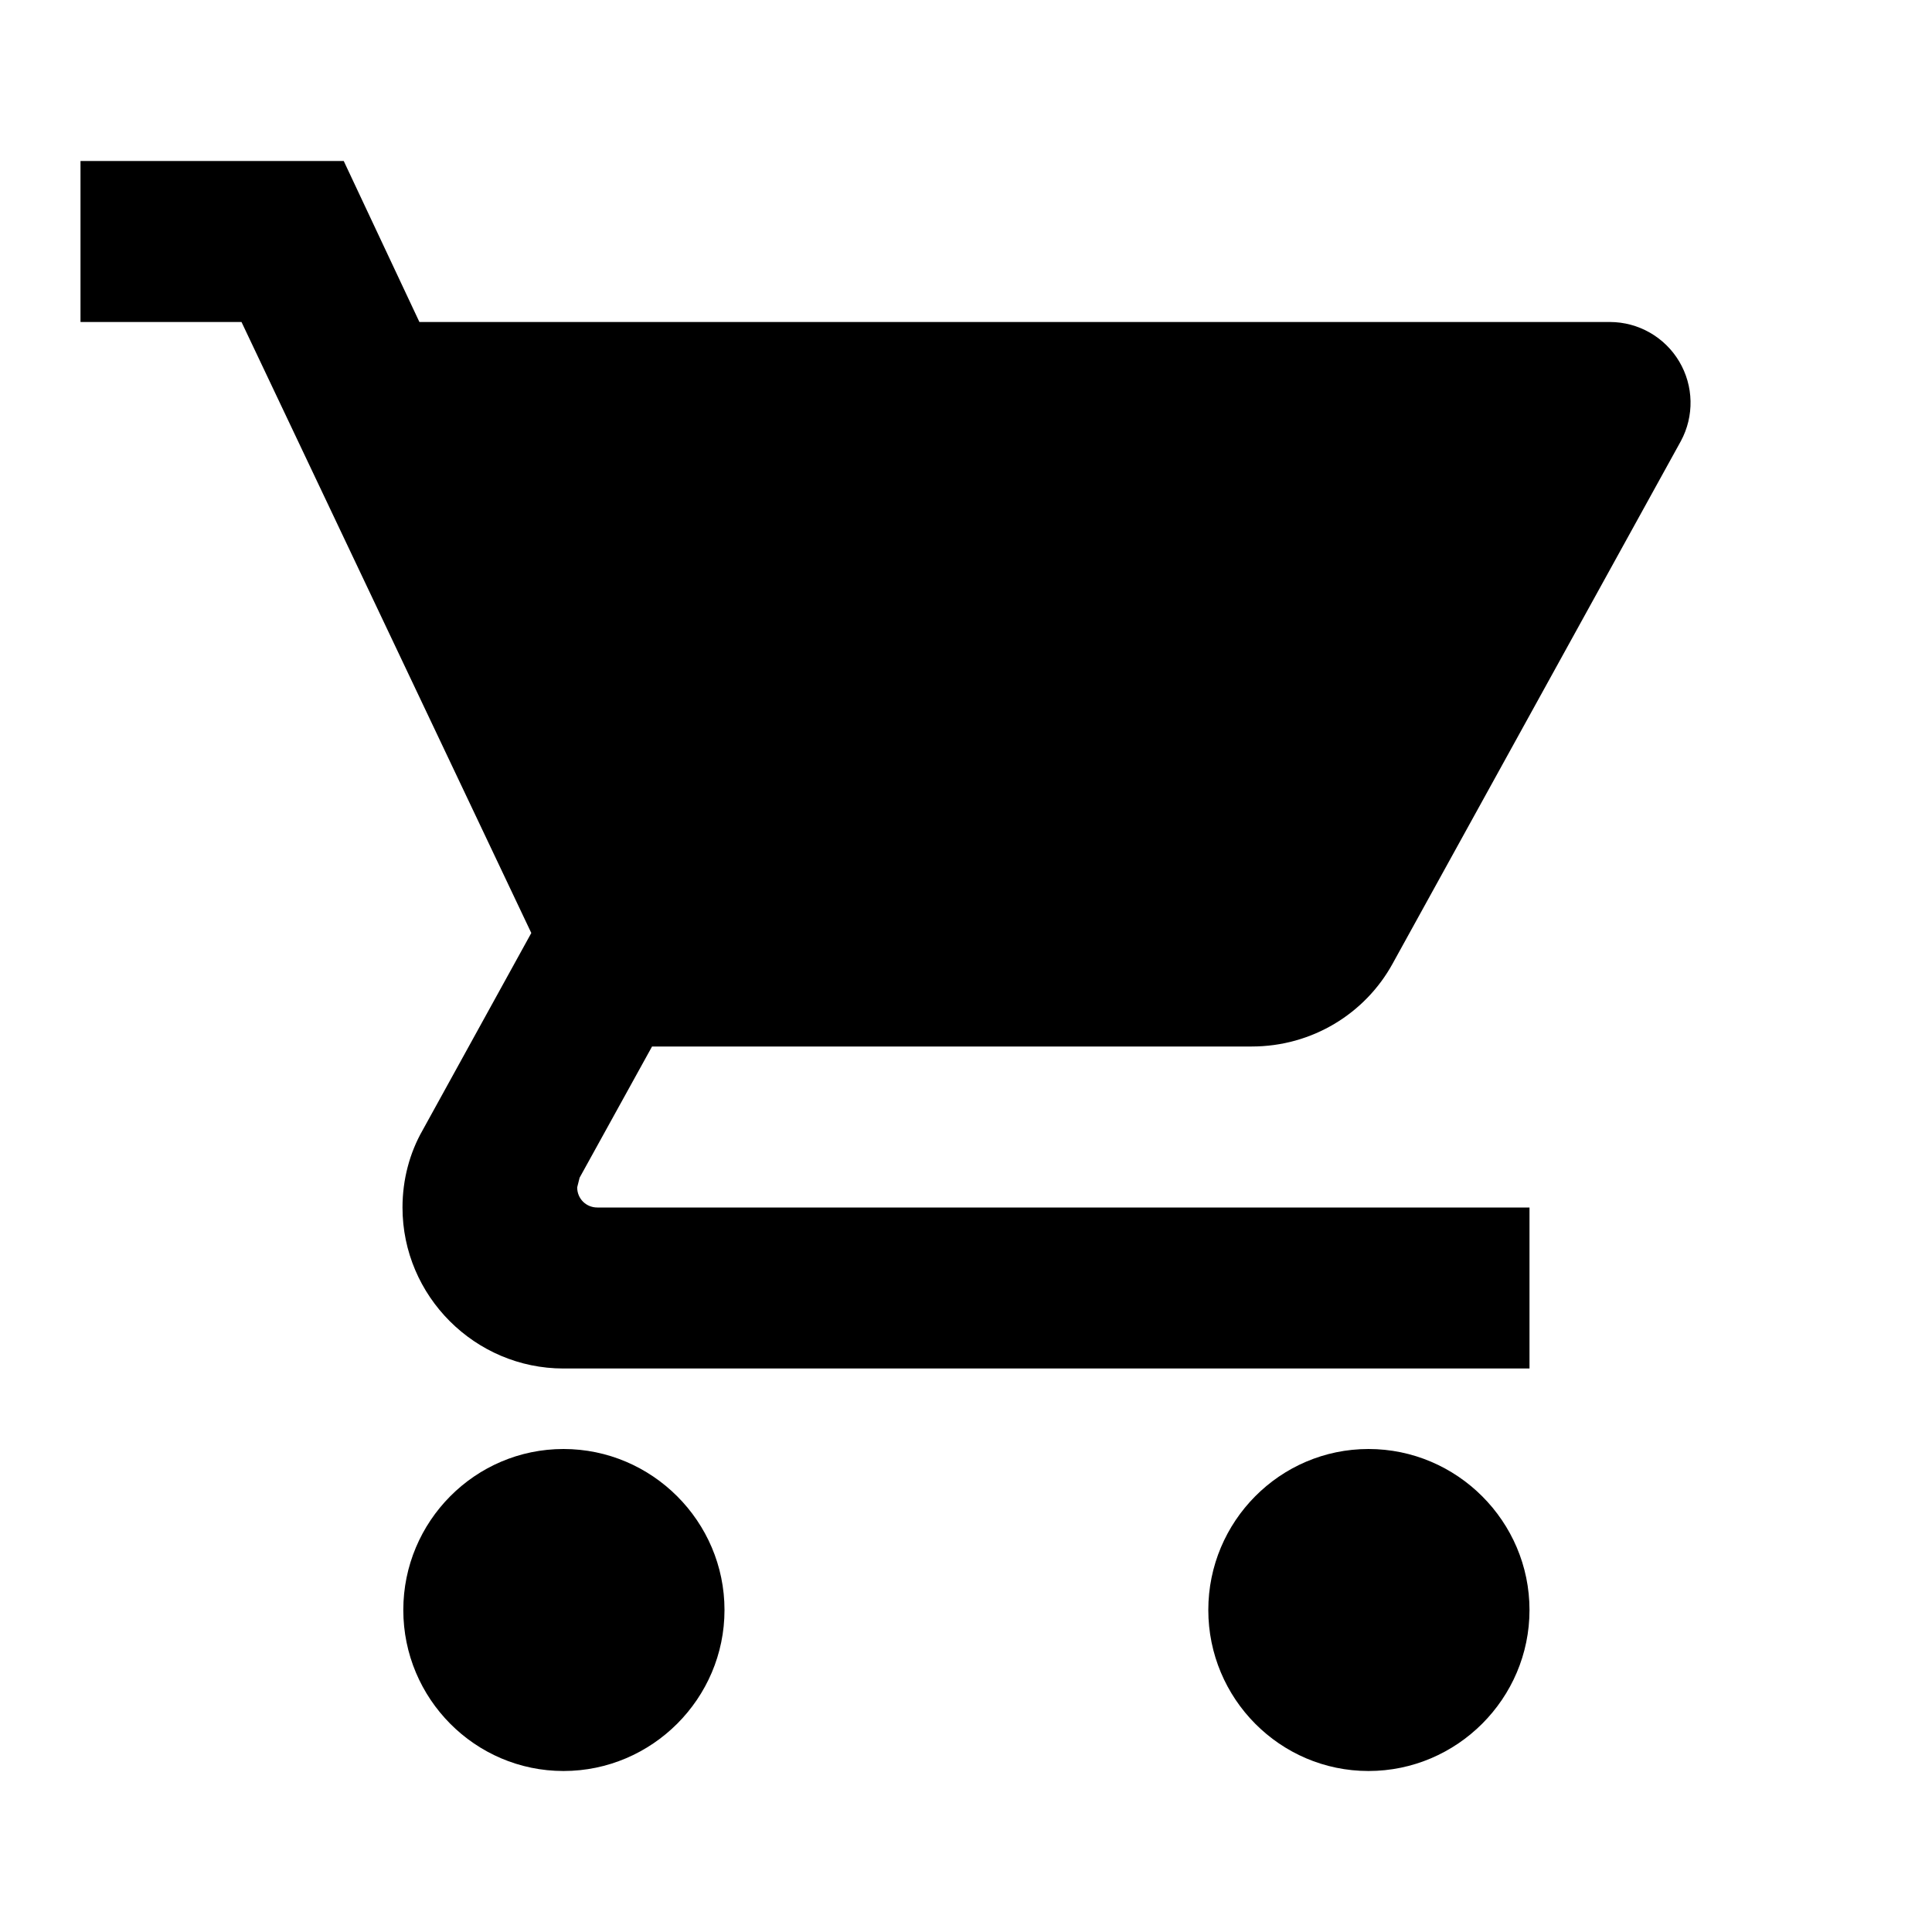
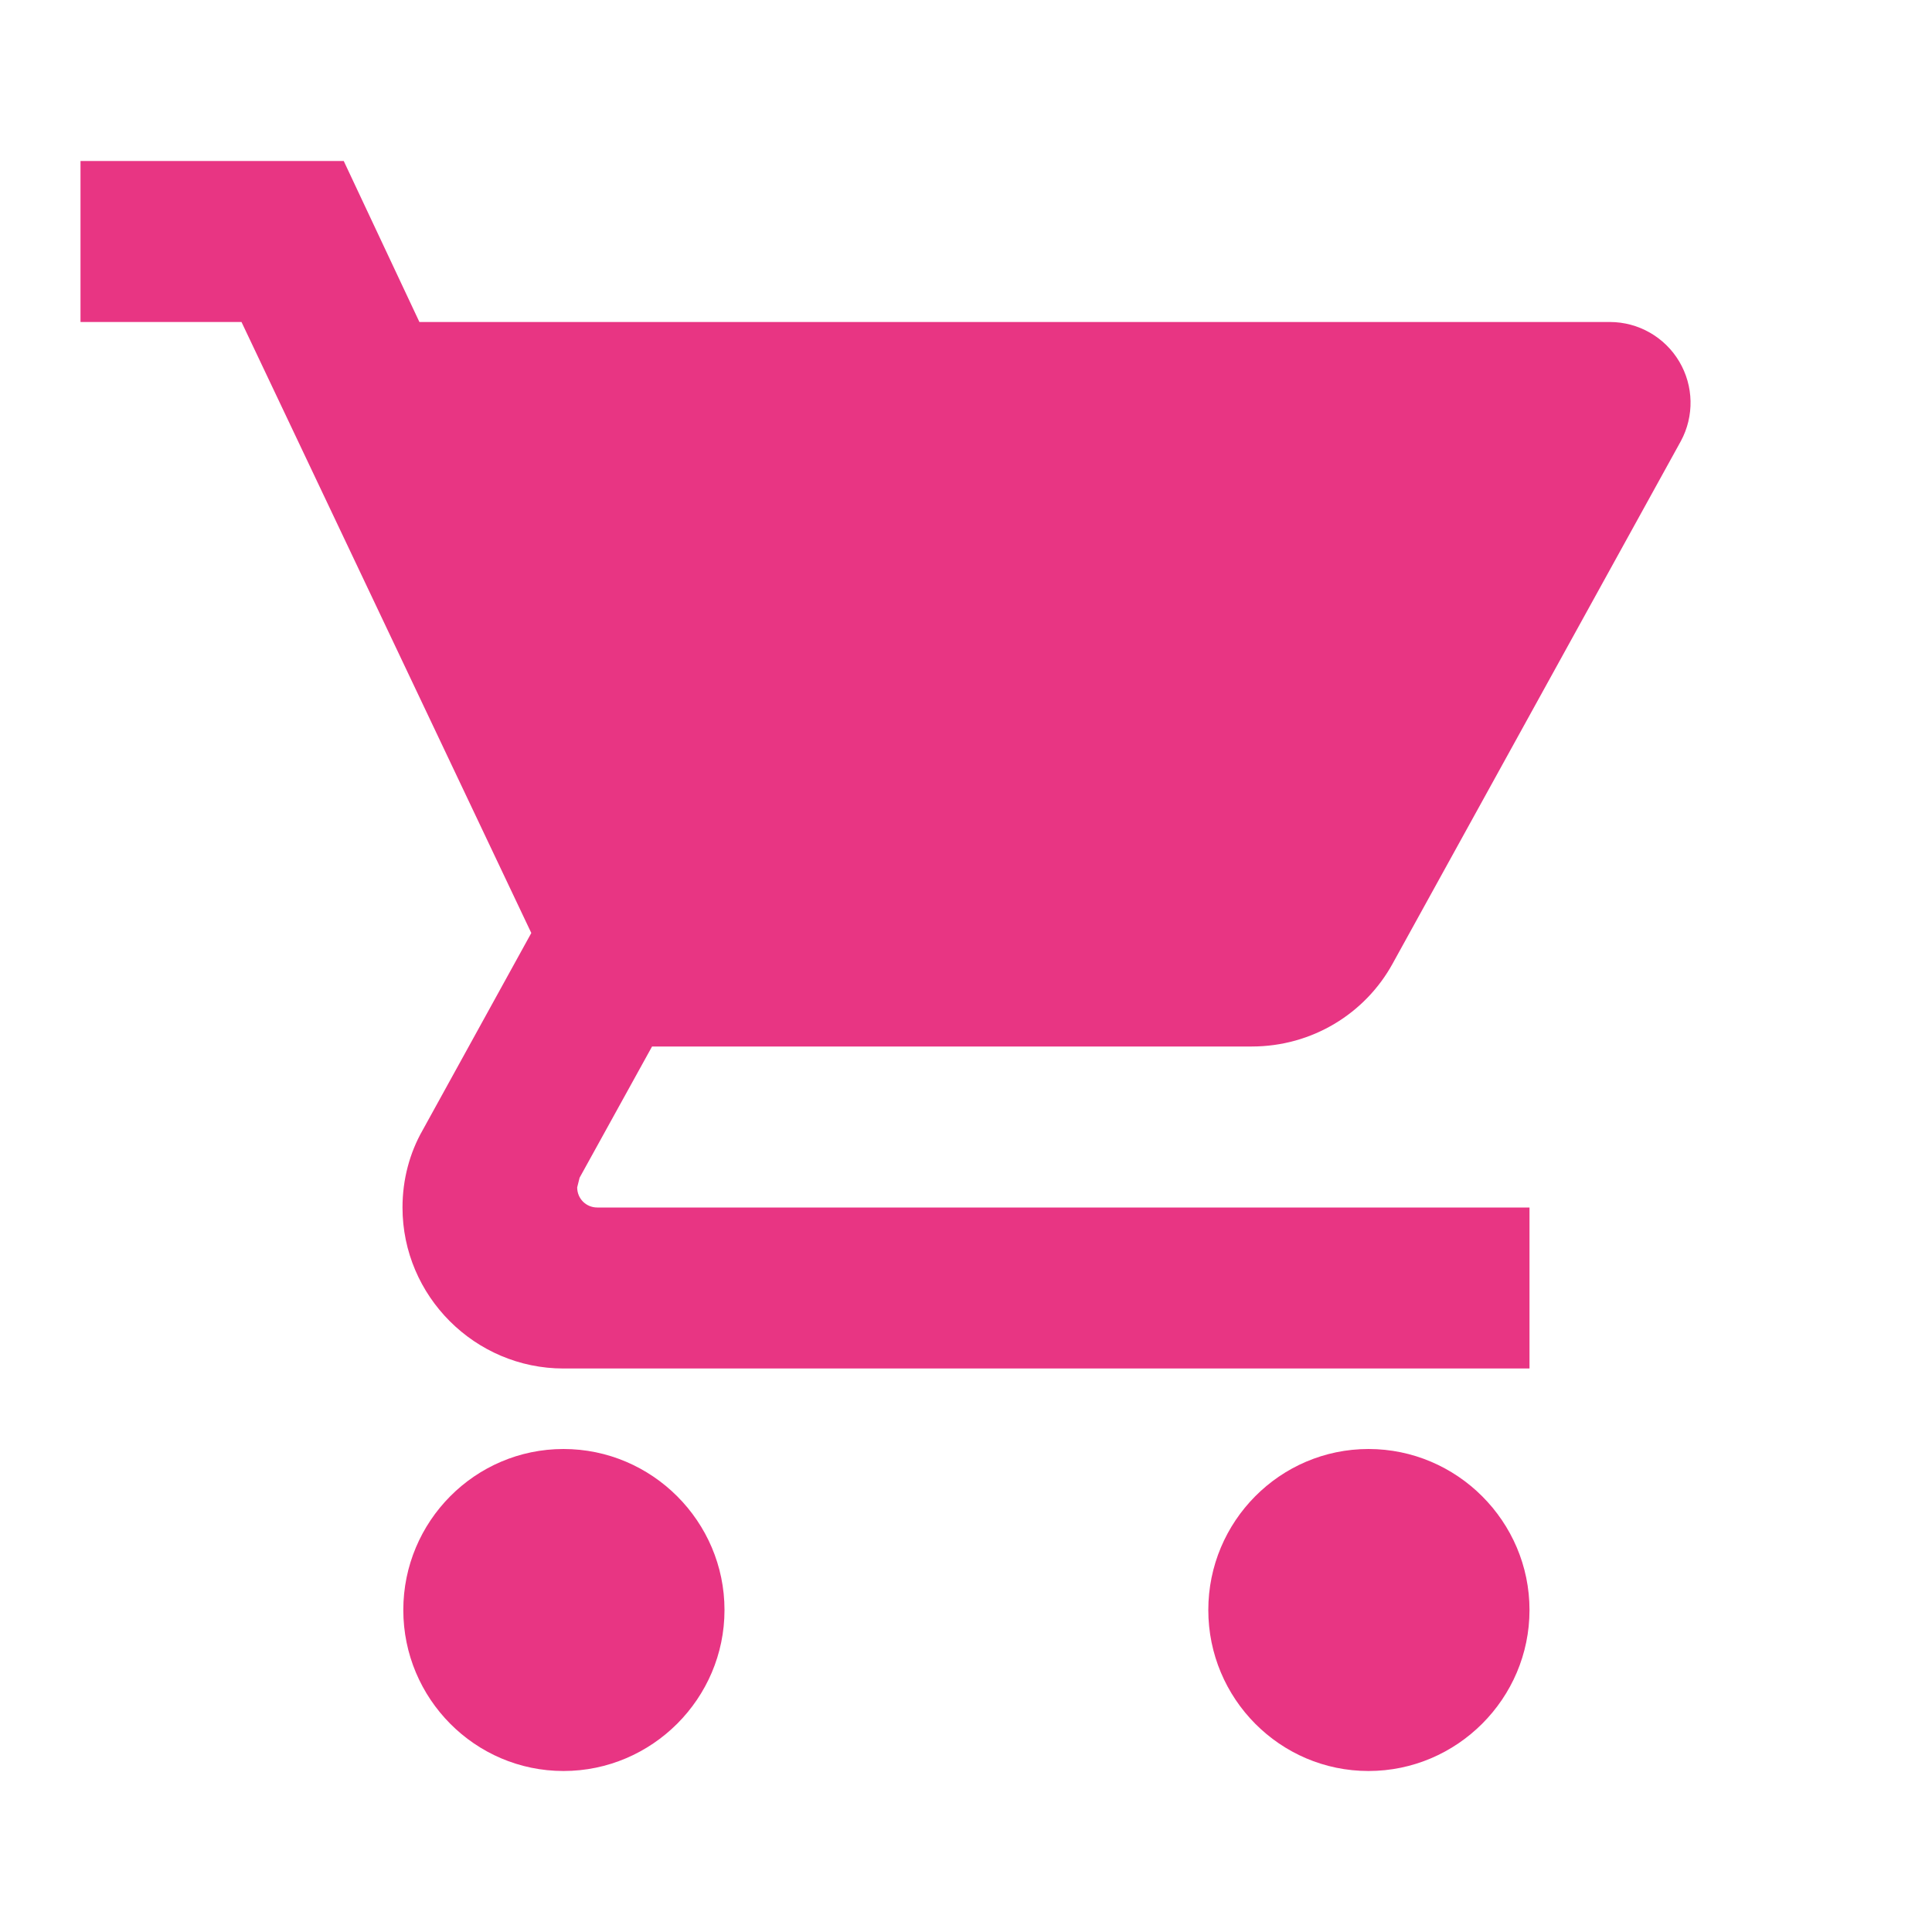
- <svg xmlns="http://www.w3.org/2000/svg" version="1.1" id="Layer_1" focusable="false" x="0px" y="0px" viewBox="0 0 24 24" style="enable-background:new 0 0 24 24;" xml:space="preserve">
+ <svg xmlns="http://www.w3.org/2000/svg" version="1.1" fill="#E83583" id="Layer_1" focusable="false" x="0px" y="0px" viewBox="0 0 24 24" style="enable-background:new 0 0 24 24;" xml:space="preserve">
  <path d="M7 18c-1.1 0-1.99.9-1.99 2S5.9 22 7 22s2-.9 2-2-.9-2-2-2zM1 2v2h2l3.6 7.59-1.35 2.45c-.16.28-.25.61-.25.96 0 1.1.9 2 2 2h12v-2H7.42c-.14 0-.25-.11-.25-.25l.03-.12.9-1.63h7.45c.75 0 1.41-.41 1.75-1.03l3.58-6.49A1.003 1.003 0 0 0 20 4H5.21l-.94-2H1zm16 16c-1.1 0-1.99.9-1.99 2s.89 2 1.99 2 2-.9 2-2-.9-2-2-2z" />
</svg>
